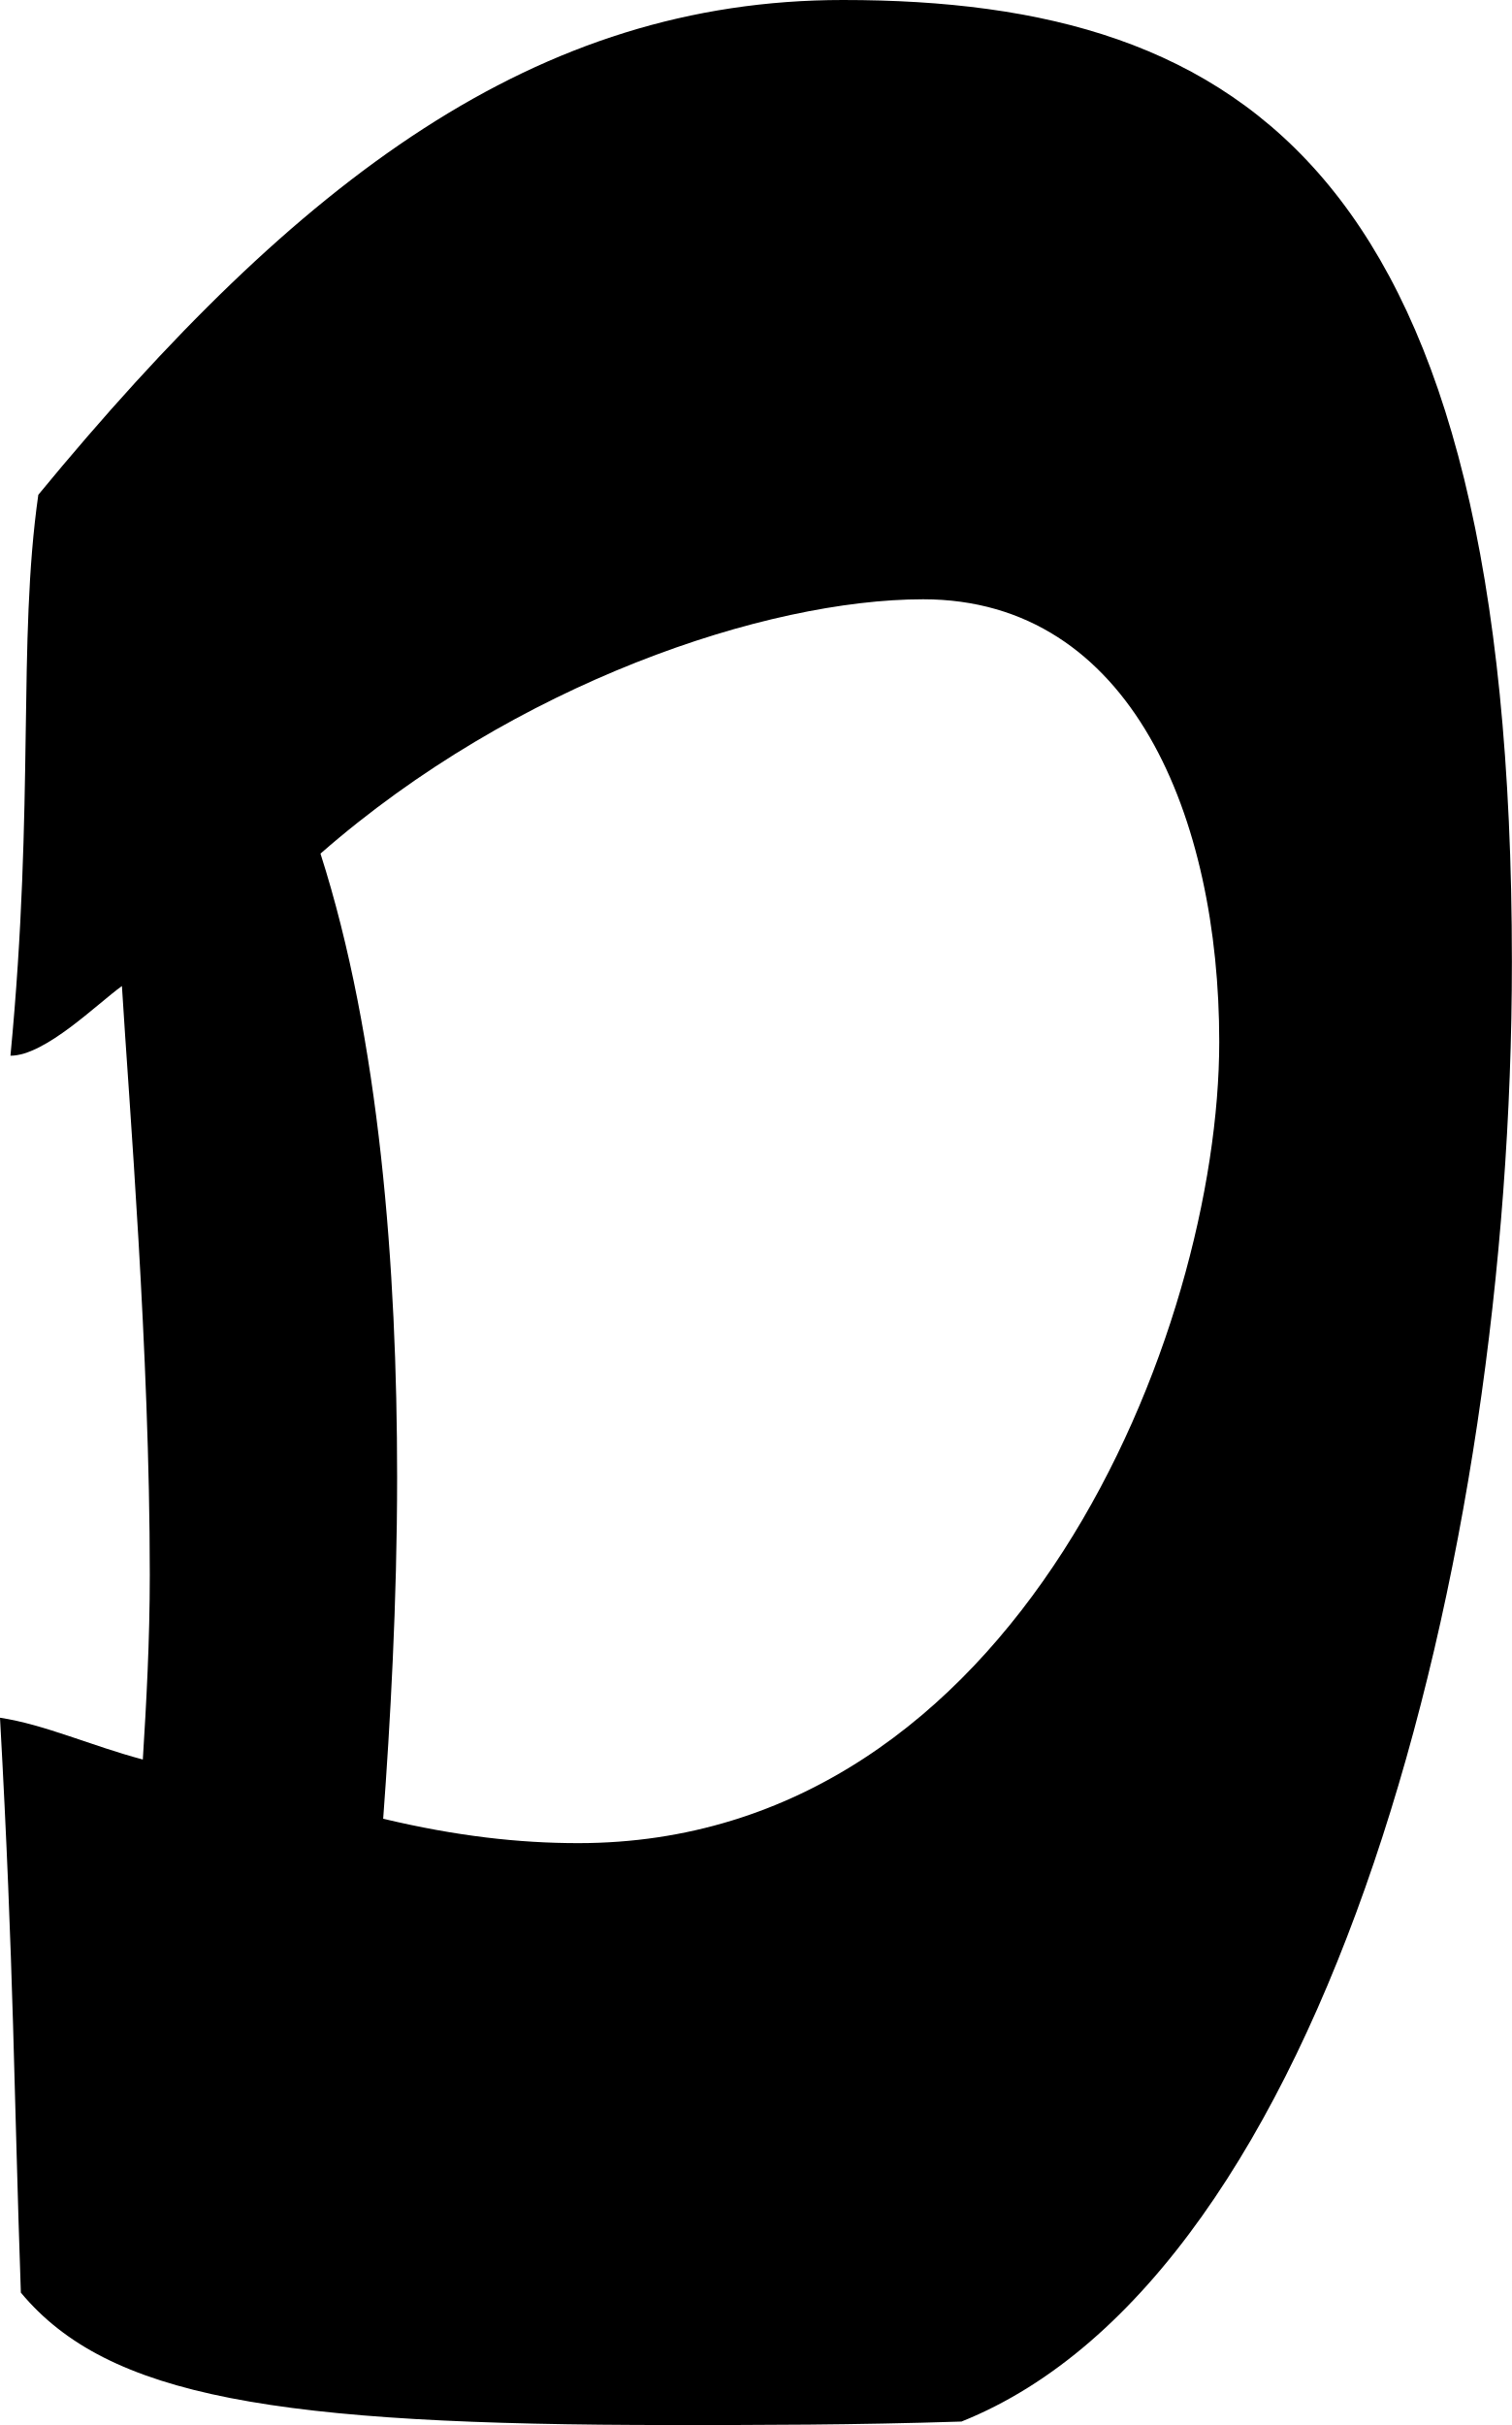
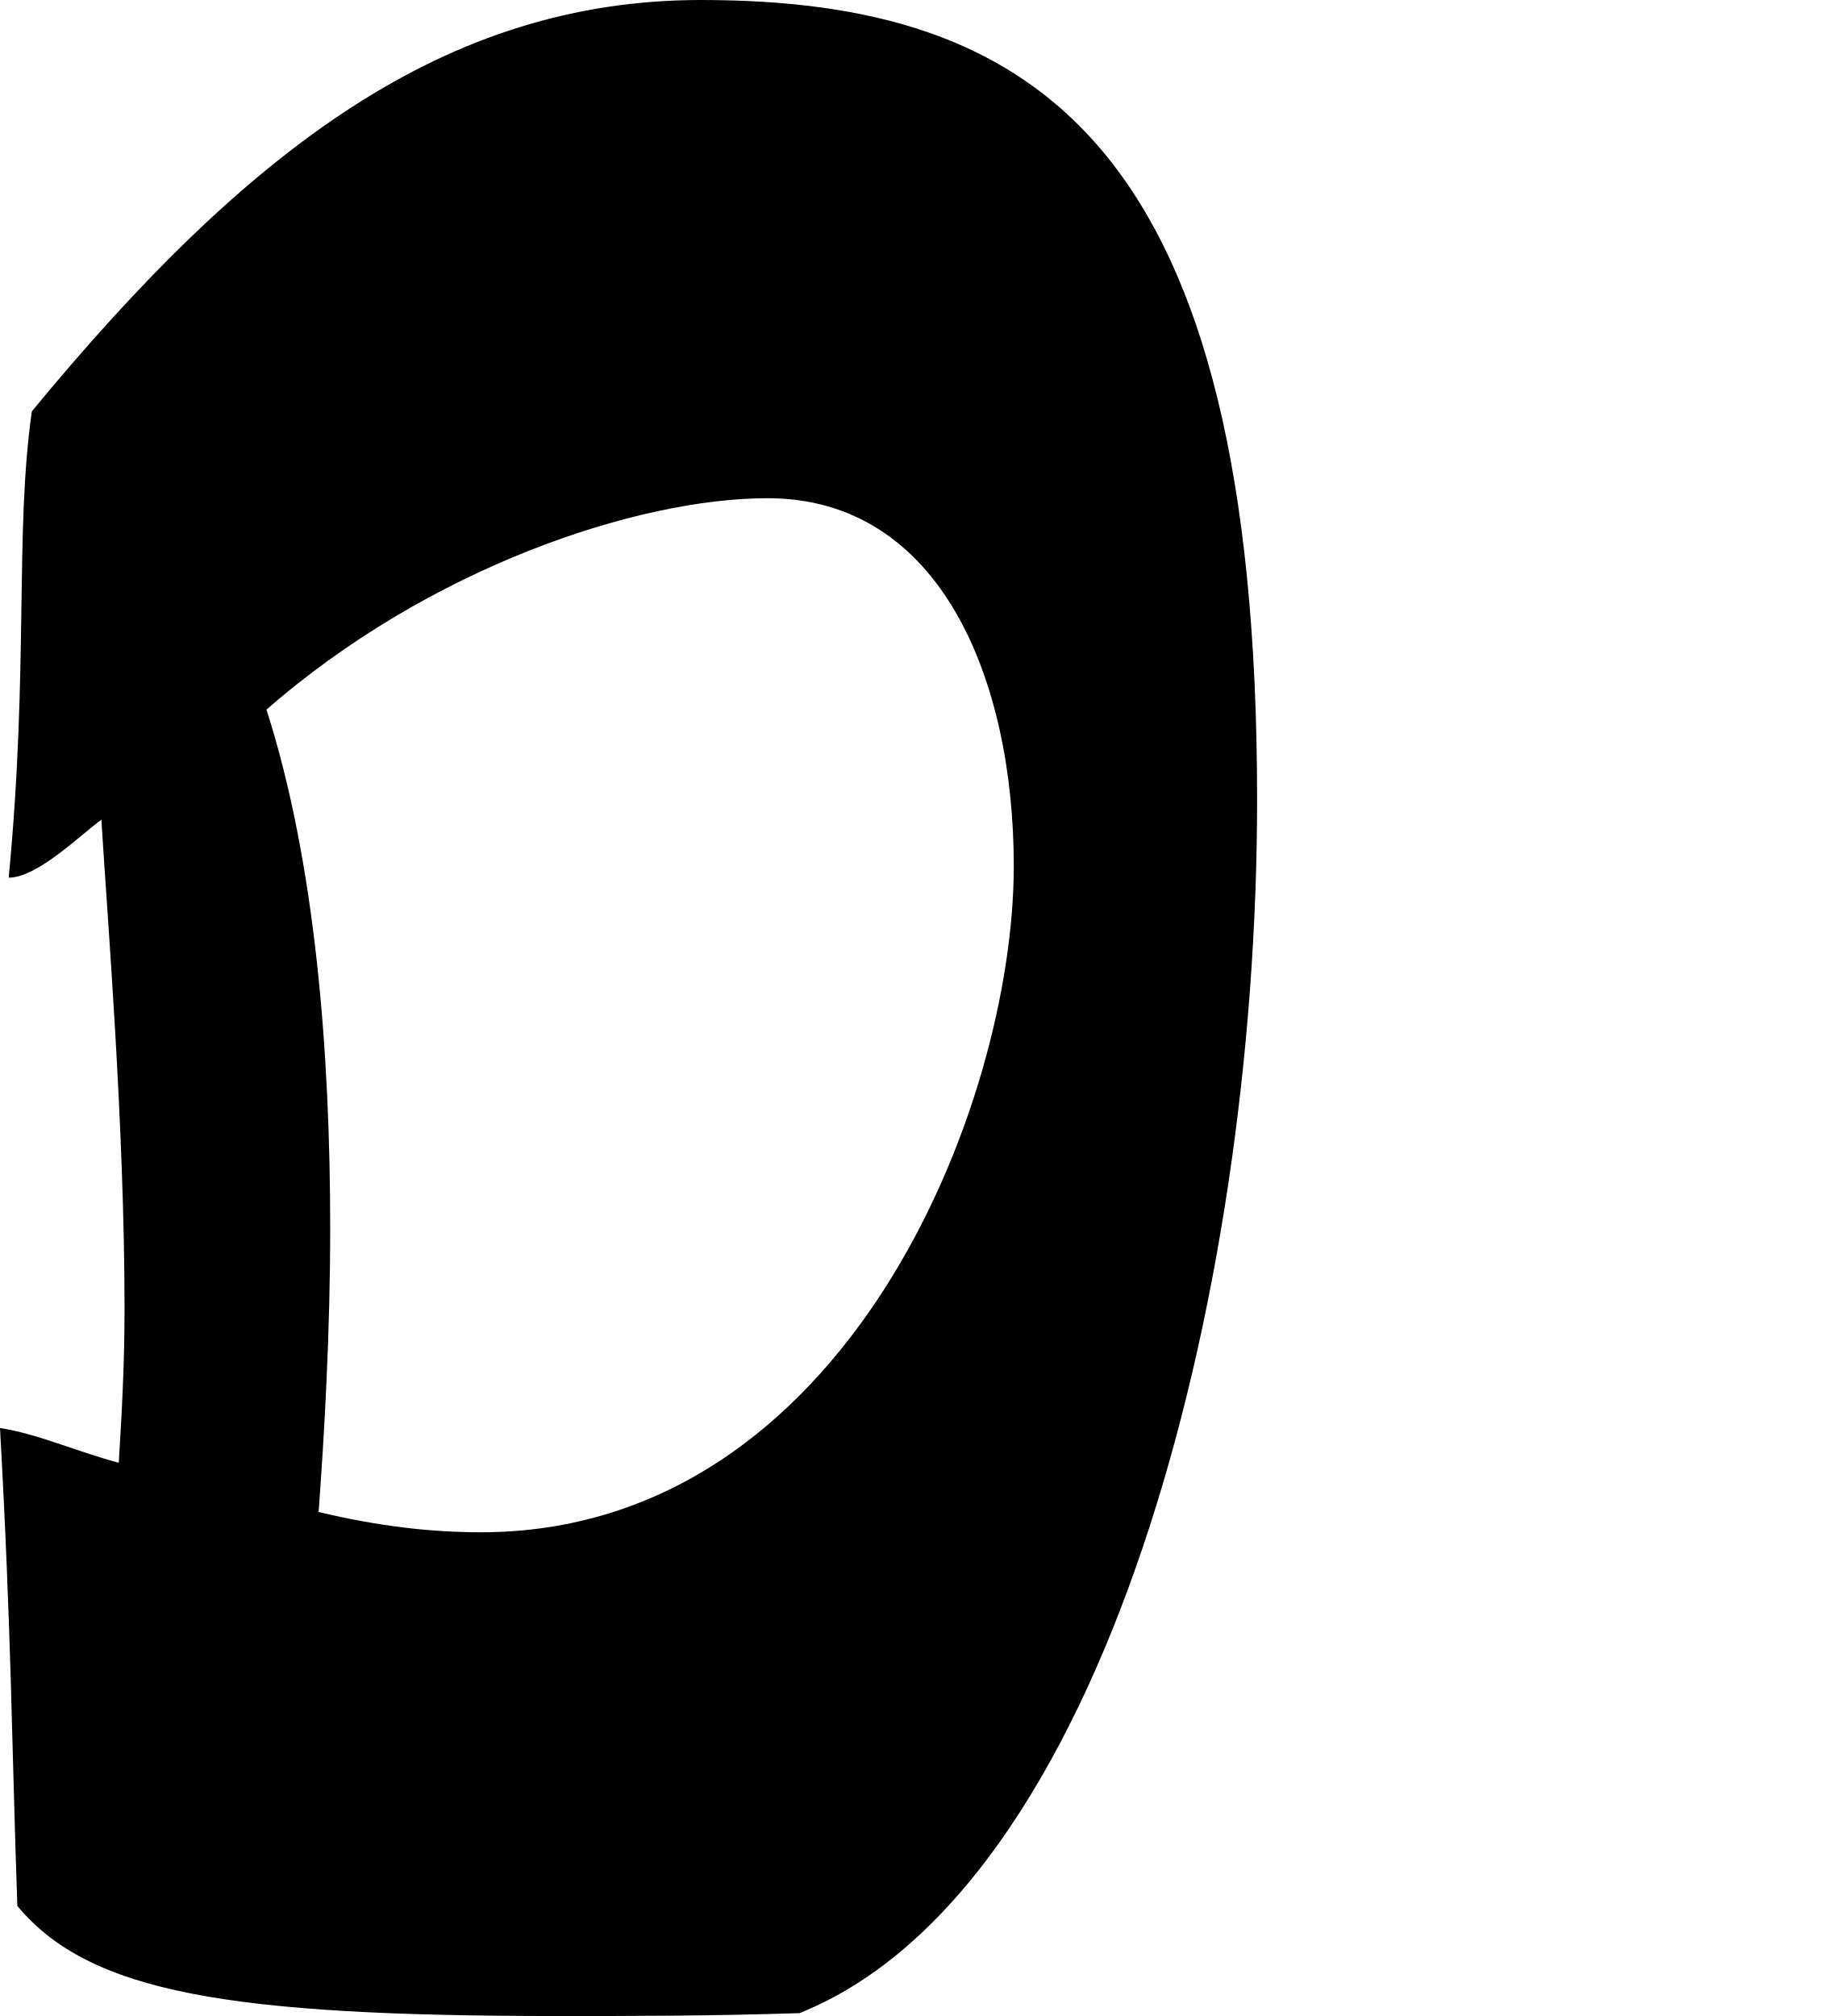
- <svg xmlns="http://www.w3.org/2000/svg" version="1.1" id="Layer_1" x="0px" y="0px" width="43.402px" height="69.604px" viewBox="0 0 43.402 69.604" enable-background="new 0 0 43.402 69.604" xml:space="preserve">
+ <svg xmlns="http://www.w3.org/2000/svg" version="1.1" id="Layer_1" x="0px" y="0px" width="63.402px" height="69.604px" viewBox="0 0 63.402 69.604" enable-background="new 0 0 63.402 69.604" xml:space="preserve">
  <g>
    <path d="M4.3,45.203c0-6.4-0.6-13.601-0.8-16.901c-0.7,0.5-2.2,2-3.2,2c0.7-7.3,0.2-11.9,0.8-16.101C8.6,5.101,15.401,0,24.201,0   c11.601,0,19.201,5,19.201,27.602c0,17.301-5.3,37.703-15.801,41.903c-3.1,0.1-5.8,0.1-8.301,0.1c-11.4,0-16.201-0.8-18.701-3.8   C0.4,60.104,0.4,56.503,0,49.303c1.3,0.2,2.6,0.8,4.1,1.2C4.2,48.903,4.3,47.103,4.3,45.203z M11.4,42.403c0,3.6-0.2,7.1-0.4,9.8   c2.1,0.5,3.9,0.7,5.6,0.7c12.601,0,18.401-14.701,18.401-23.001c0-6.4-2.5-12.701-8.5-12.701c-4.5,0-11.701,2.4-17.301,7.3   C10.9,29.802,11.4,36.402,11.4,42.403z" />
  </g>
</svg>
